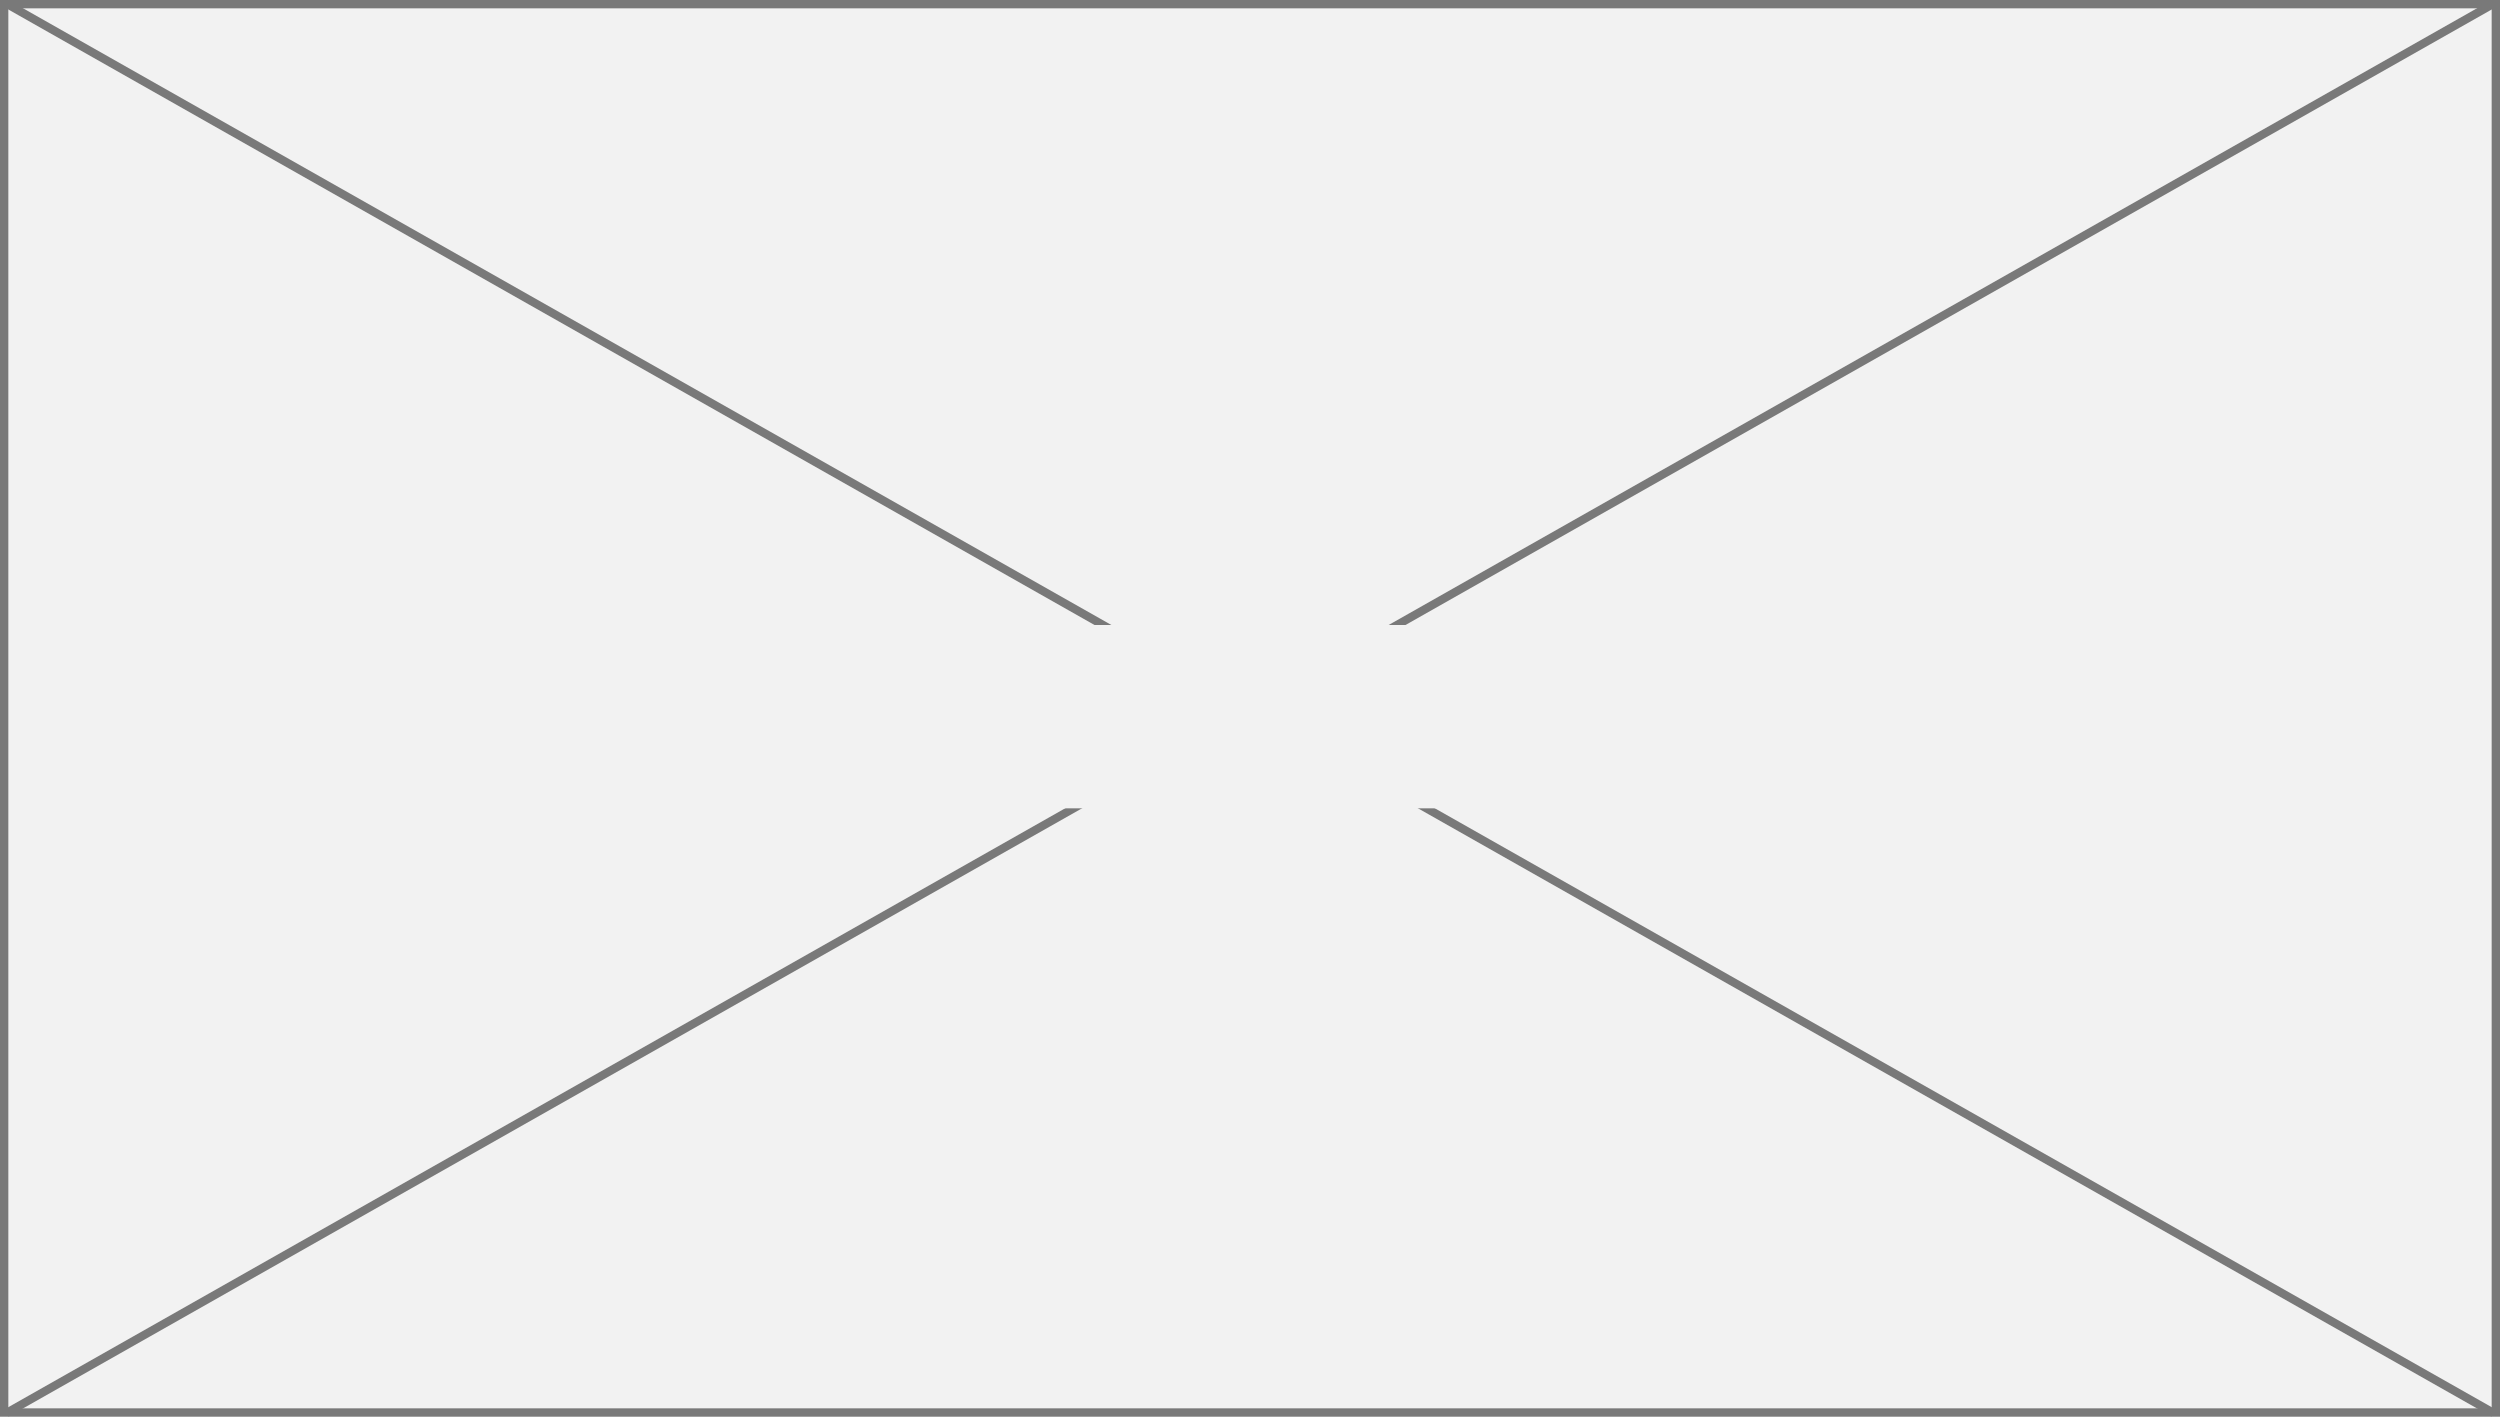
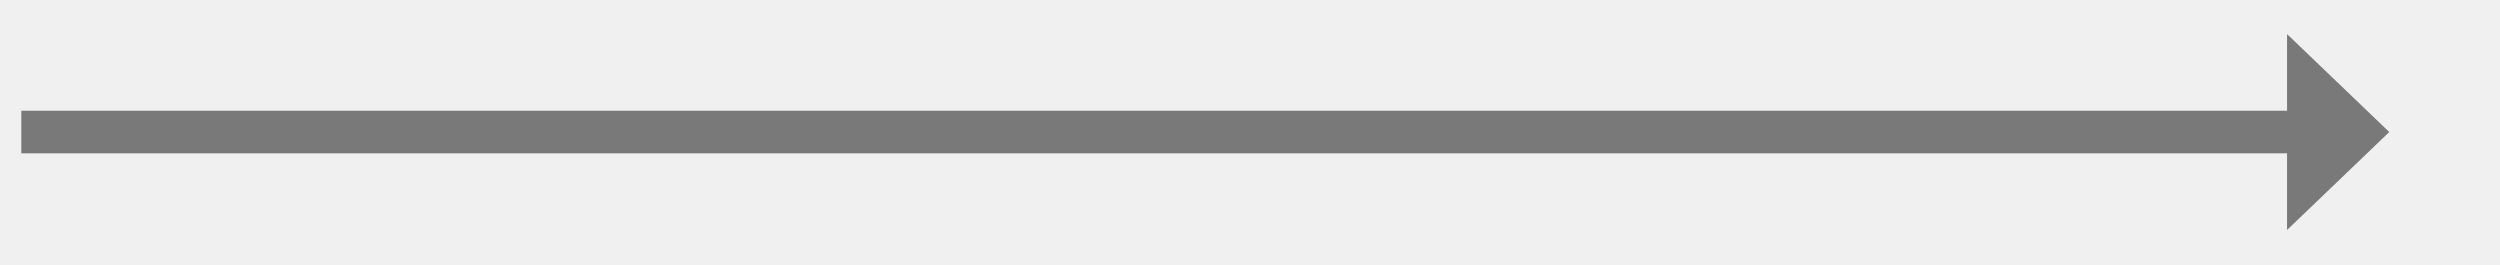
- <svg xmlns="http://www.w3.org/2000/svg" version="1.1" width="300px" height="170px">
-   <defs>
-     <mask fill="white" id="clip4249">
-       <path d="M 698.488 4391  L 801.512 4391  L 801.512 4413  L 698.488 4413  Z M 599 4316  L 899 4316  L 899 4486  L 599 4486  Z " fill-rule="evenodd" />
-     </mask>
-   </defs>
-   <g transform="matrix(1 0 0 1 -599 -4316 )">
-     <path d="M 599.5 4316.5  L 898.5 4316.5  L 898.5 4485.5  L 599.5 4485.5  L 599.5 4316.5  Z " fill-rule="nonzero" fill="#f2f2f2" stroke="none" />
-     <path d="M 599.5 4316.5  L 898.5 4316.5  L 898.5 4485.5  L 599.5 4485.5  L 599.5 4316.5  Z " stroke-width="1" stroke="#797979" fill="none" />
-     <path d="M 599.768 4316.435  L 898.232 4485.565  M 898.232 4316.435  L 599.768 4485.565  " stroke-width="1" stroke="#797979" fill="none" mask="url(#clip4249)" />
+ <svg xmlns="http://www.w3.org/2000/svg" version="1.1" width="293.5px" height="31px">
+   <g transform="matrix(1 0 0 1 -1405.5 -1946 )">
+     <path d="M 1674 1973  L 1686 1961.5  L 1674 1950  L 1674 1973  Z " fill-rule="nonzero" fill="#797979" stroke="none" />
+     <path d="M 1408 1961.5  L 1677 1961.5  " stroke-width="5" stroke="#797979" fill="none" />
  </g>
</svg>
